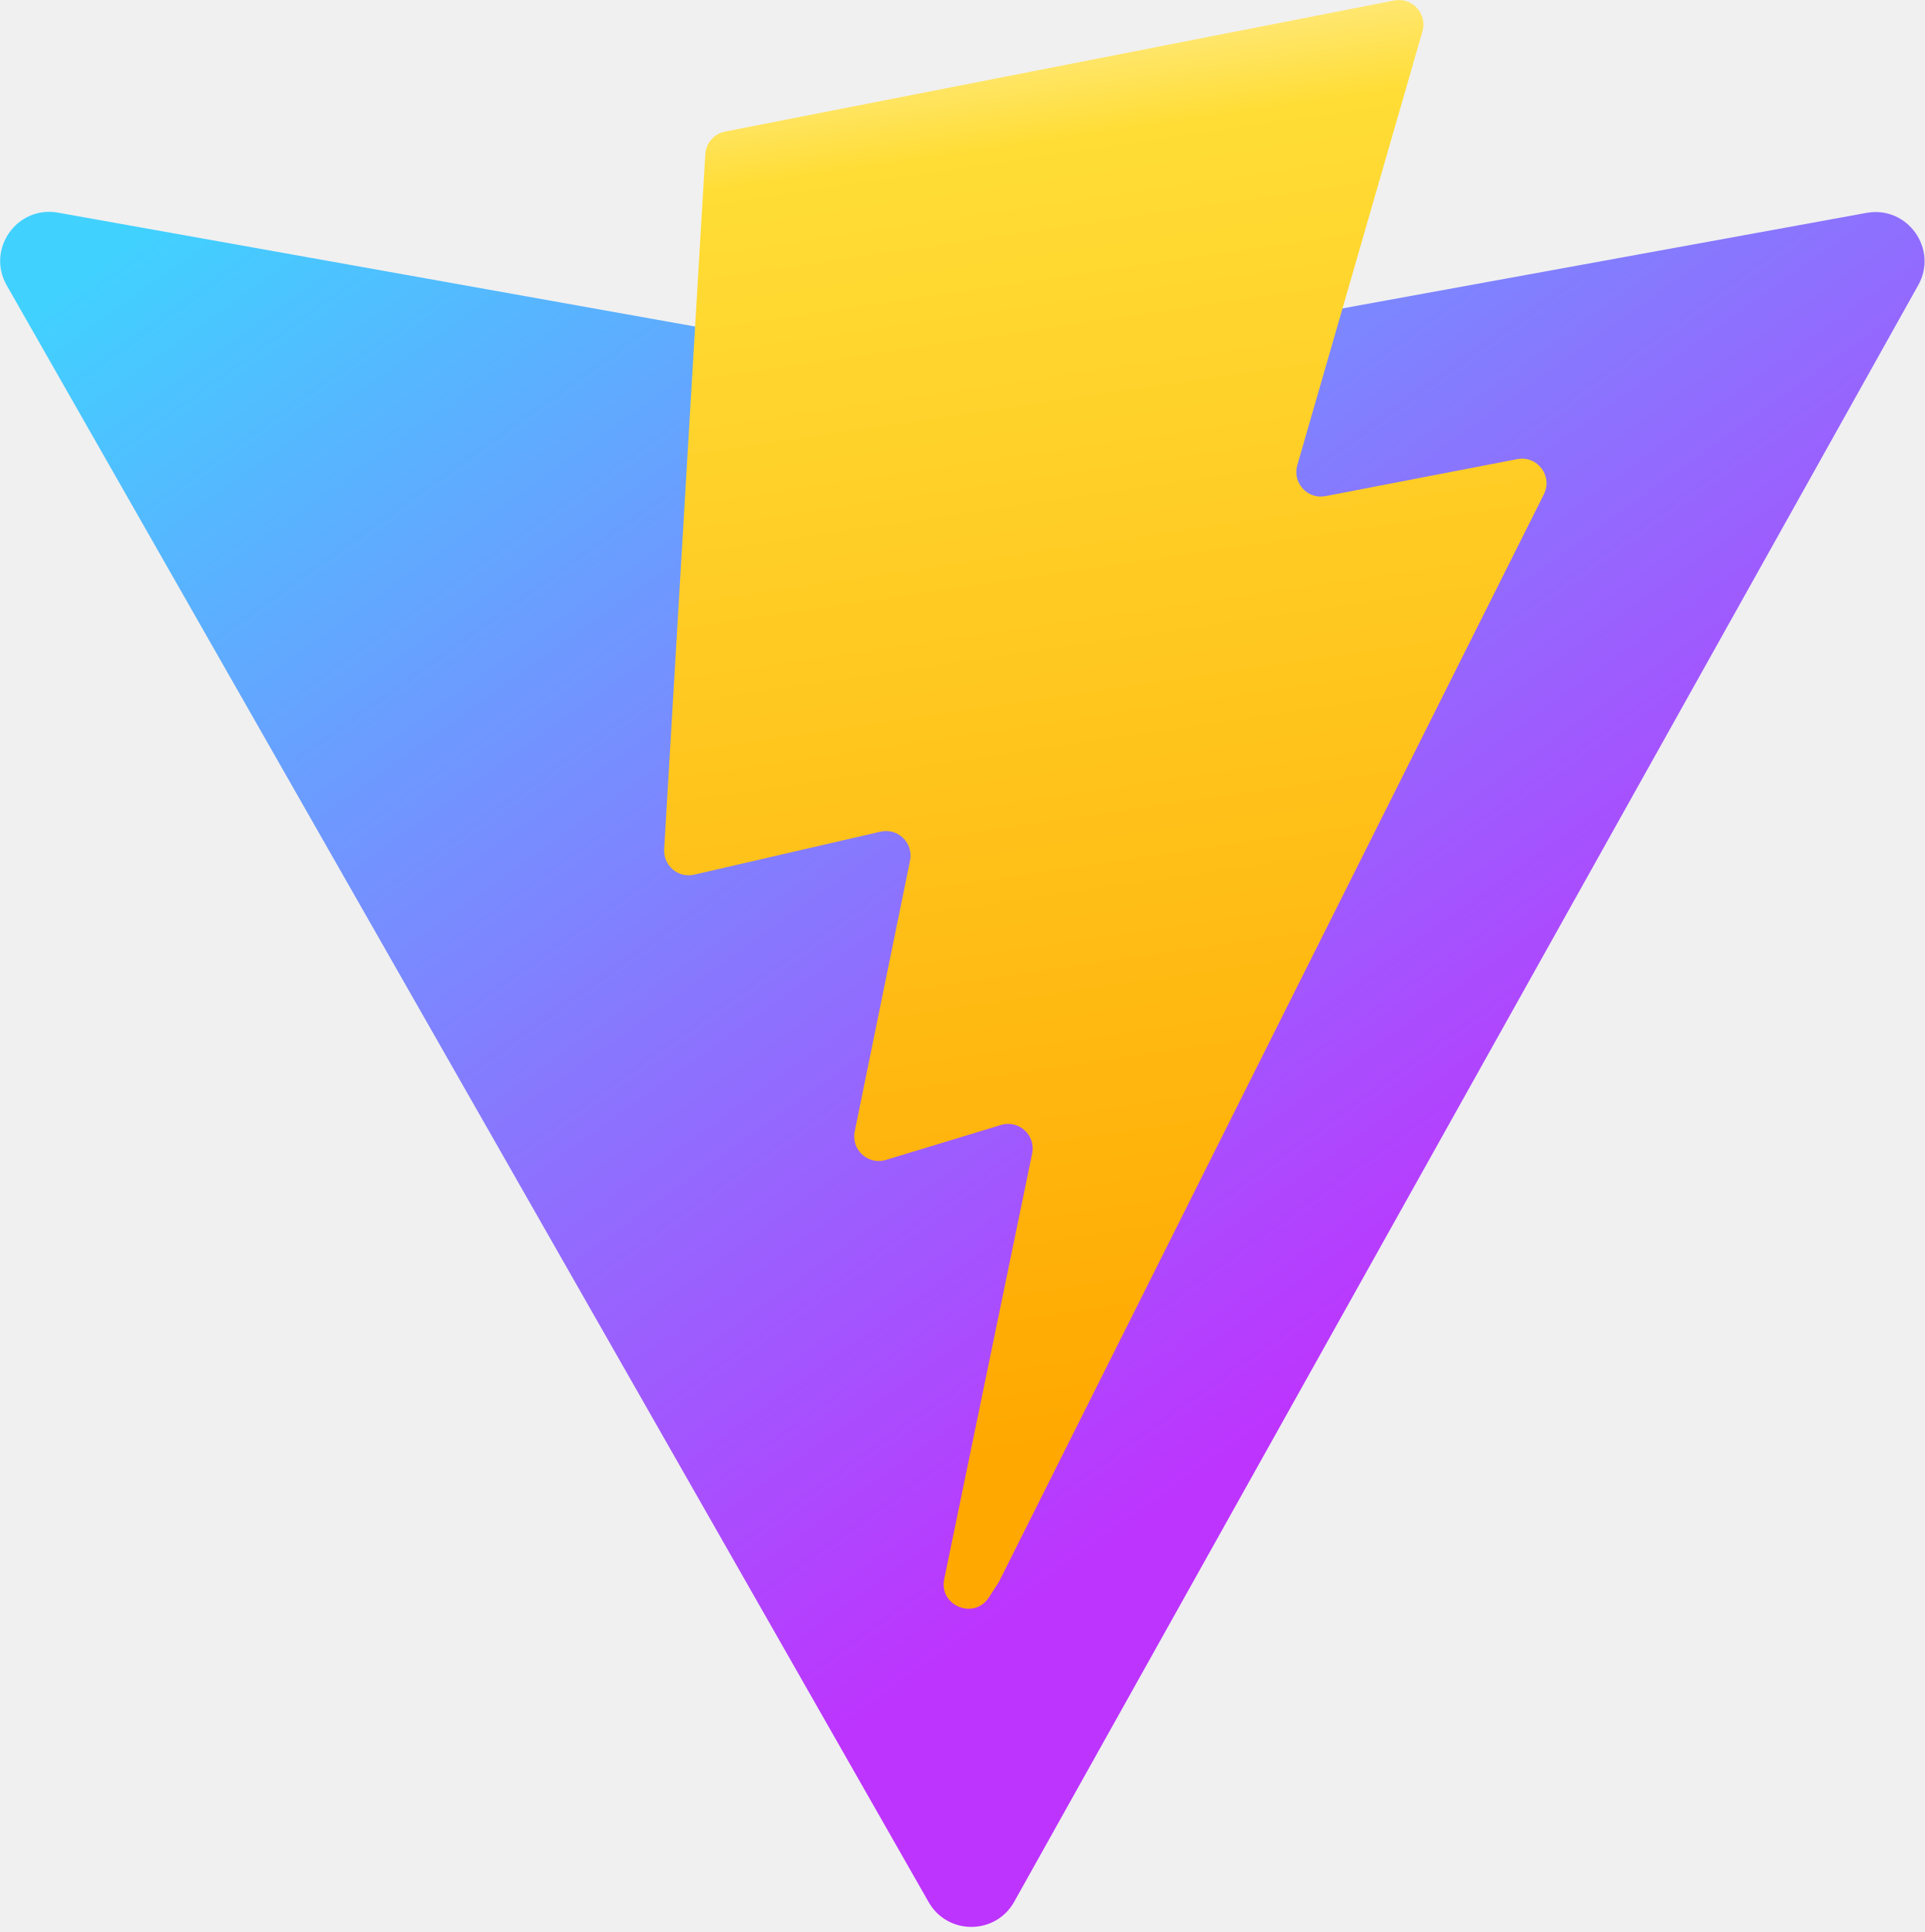
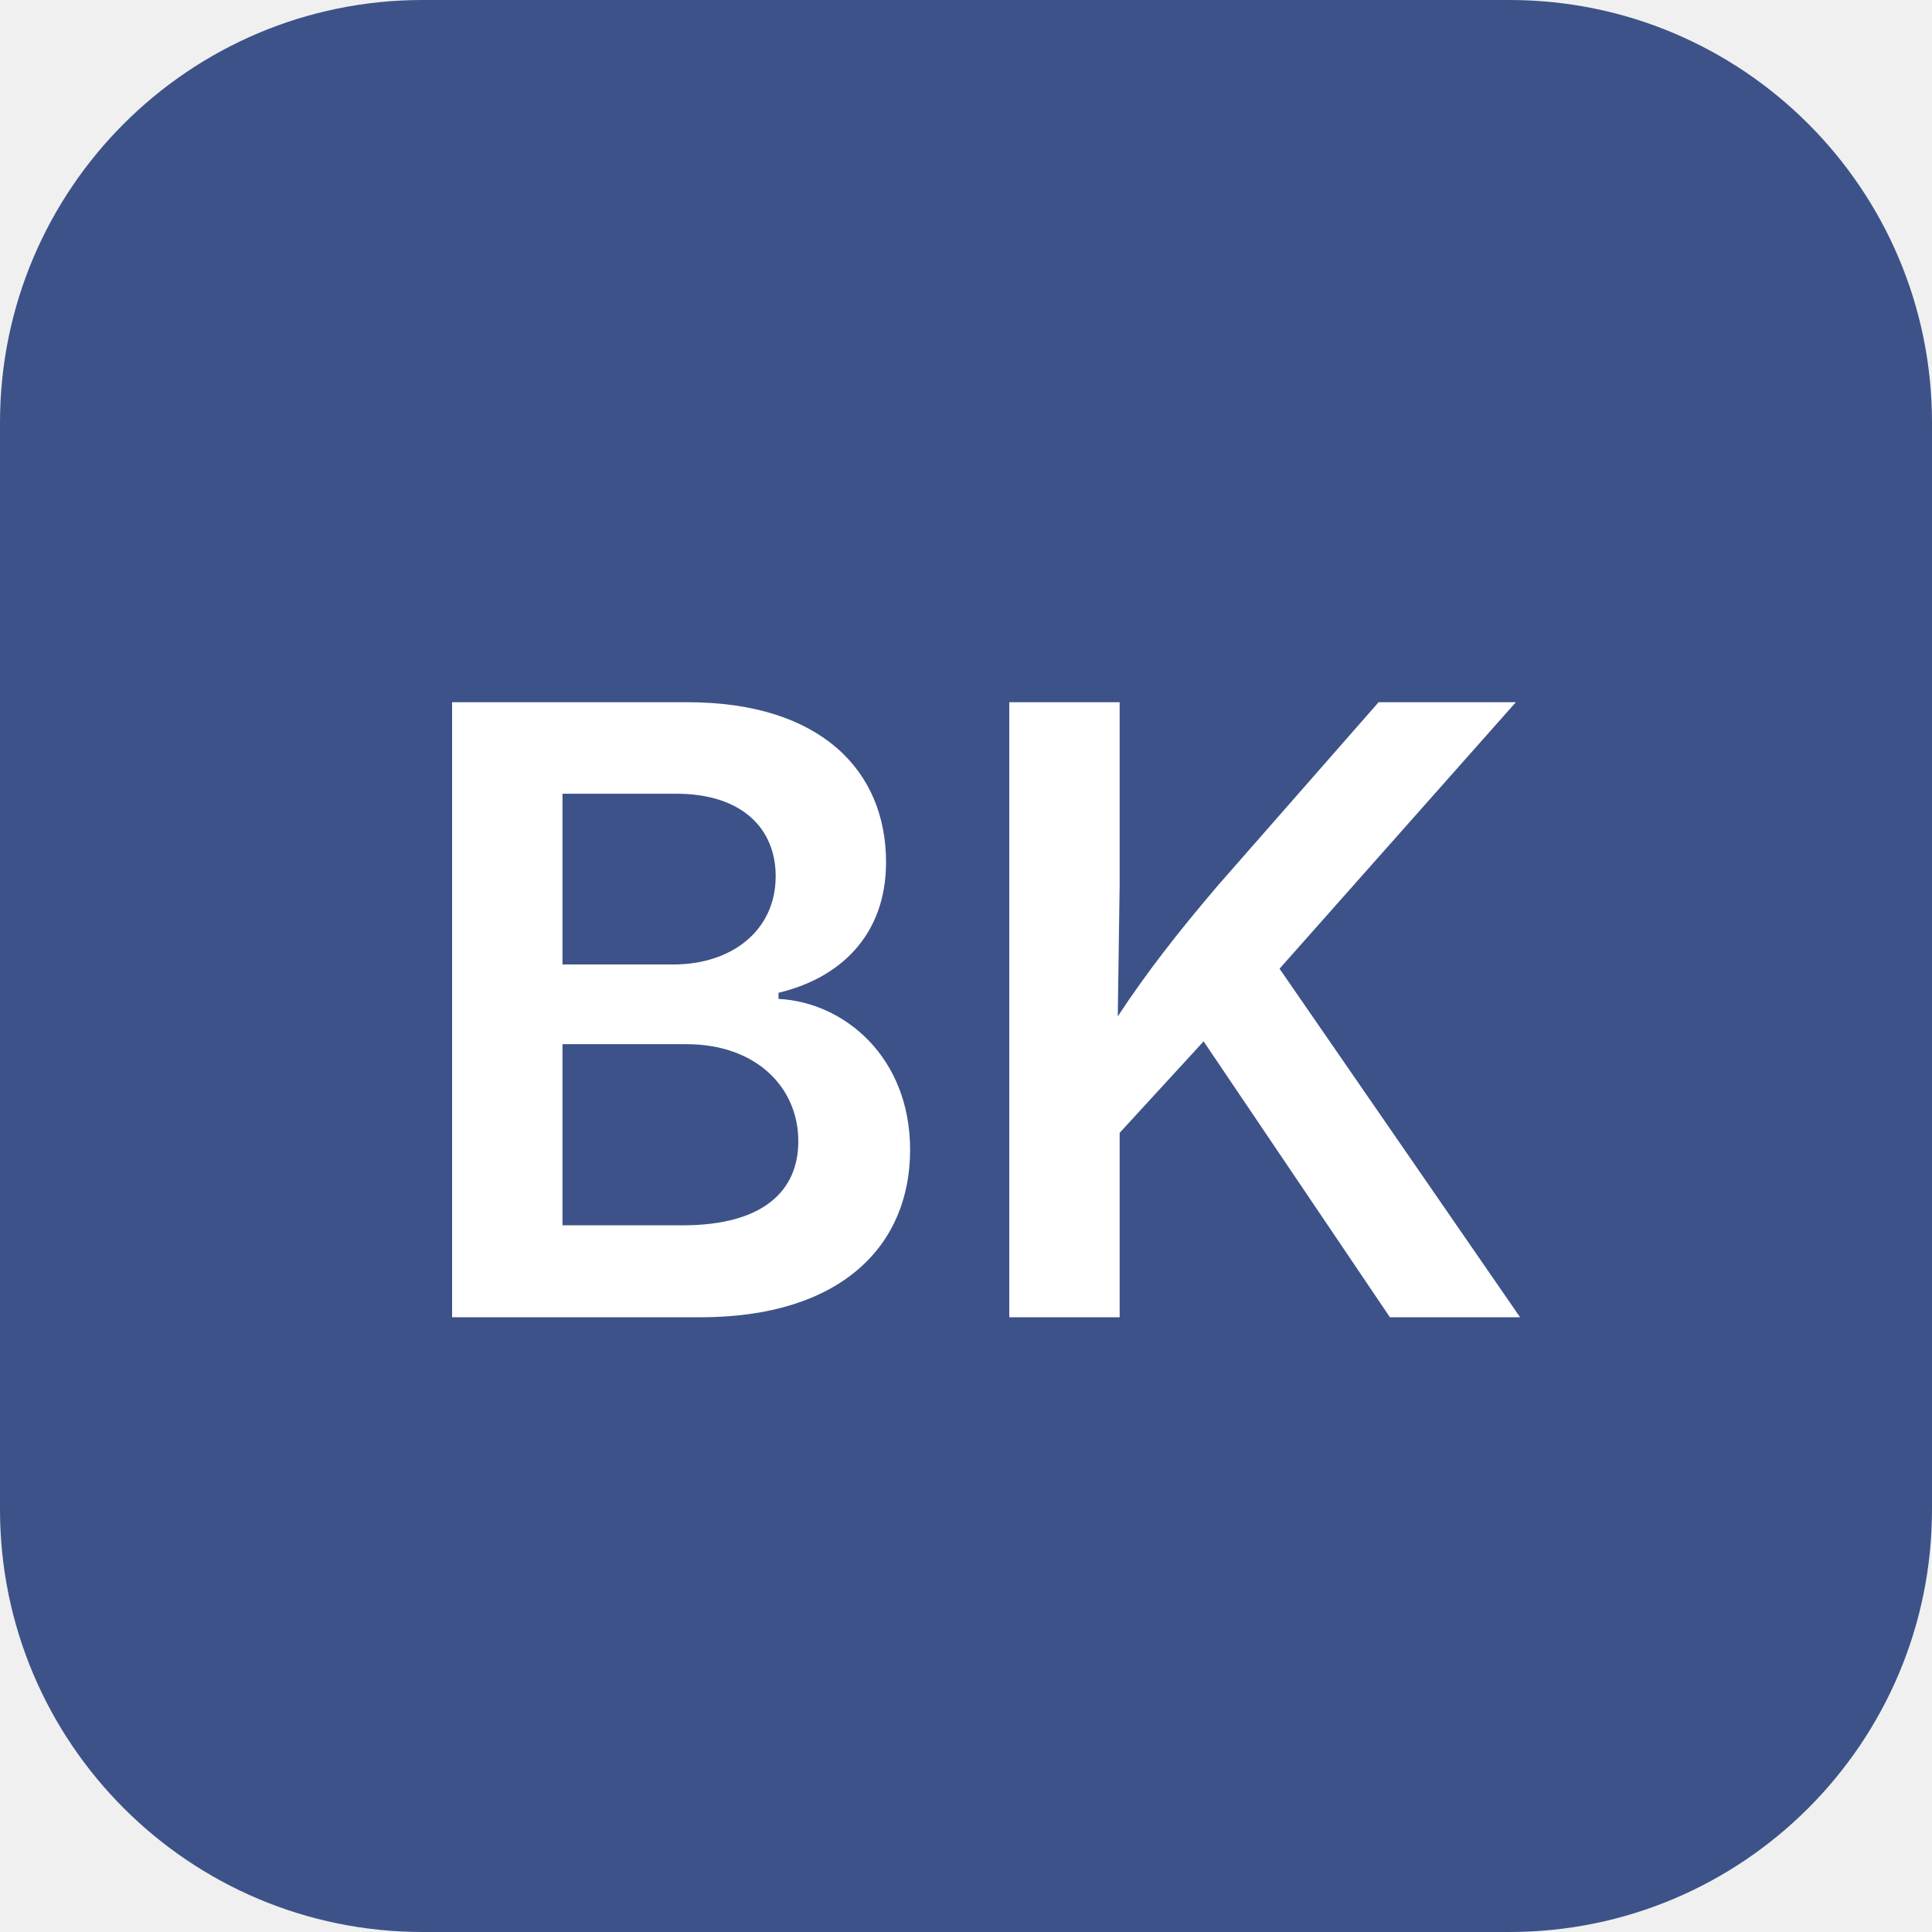
- <svg xmlns="http://www.w3.org/2000/svg" aria-hidden="true" role="img" class="iconify iconify--logos" width="31.88" height="32" preserveAspectRatio="xMidYMid meet" viewBox="0 0 256 257">
-   <defs>
-     <linearGradient id="IconifyId1813088fe1fbc01fb466" x1="-.828%" x2="57.636%" y1="7.652%" y2="78.411%">
-       <stop offset="0%" stop-color="#41D1FF" />
-       <stop offset="100%" stop-color="#BD34FE" />
-     </linearGradient>
-     <linearGradient id="IconifyId1813088fe1fbc01fb467" x1="43.376%" x2="50.316%" y1="2.242%" y2="89.03%">
-       <stop offset="0%" stop-color="#FFEA83" />
-       <stop offset="8.333%" stop-color="#FFDD35" />
-       <stop offset="100%" stop-color="#FFA800" />
-     </linearGradient>
-   </defs>
-   <path fill="url(#IconifyId1813088fe1fbc01fb466)" d="M255.153 37.938L134.897 252.976c-2.483 4.44-8.862 4.466-11.382.048L.875 37.958c-2.746-4.814 1.371-10.646 6.827-9.67l120.385 21.517a6.537 6.537 0 0 0 2.322-.004l117.867-21.483c5.438-.991 9.574 4.796 6.877 9.62Z" />
-   <path fill="url(#IconifyId1813088fe1fbc01fb467)" d="M185.432.063L96.44 17.501a3.268 3.268 0 0 0-2.634 3.014l-5.474 92.456a3.268 3.268 0 0 0 3.997 3.378l24.777-5.718c2.318-.535 4.413 1.507 3.936 3.838l-7.361 36.047c-.495 2.426 1.782 4.5 4.151 3.78l15.304-4.649c2.372-.72 4.652 1.36 4.15 3.788l-11.698 56.621c-.732 3.542 3.979 5.473 5.943 2.437l1.313-2.028l72.516-144.72c1.215-2.423-.88-5.186-3.54-4.672l-25.505 4.922c-2.396.462-4.435-1.77-3.759-4.114l16.646-57.705c.677-2.35-1.37-4.583-3.769-4.113Z" />
+ <svg xmlns="http://www.w3.org/2000/svg" viewBox="0 0 64 64">
+   <rect width="64" height="64" rx="14" fill="#3d5288" />
+   <text x="50%" y="52%" dominant-baseline="middle" text-anchor="middle" font-family="Inter, system-ui, Arial" font-size="28" font-weight="600" fill="#ffffff">
+     BK
+   </text>
</svg>
